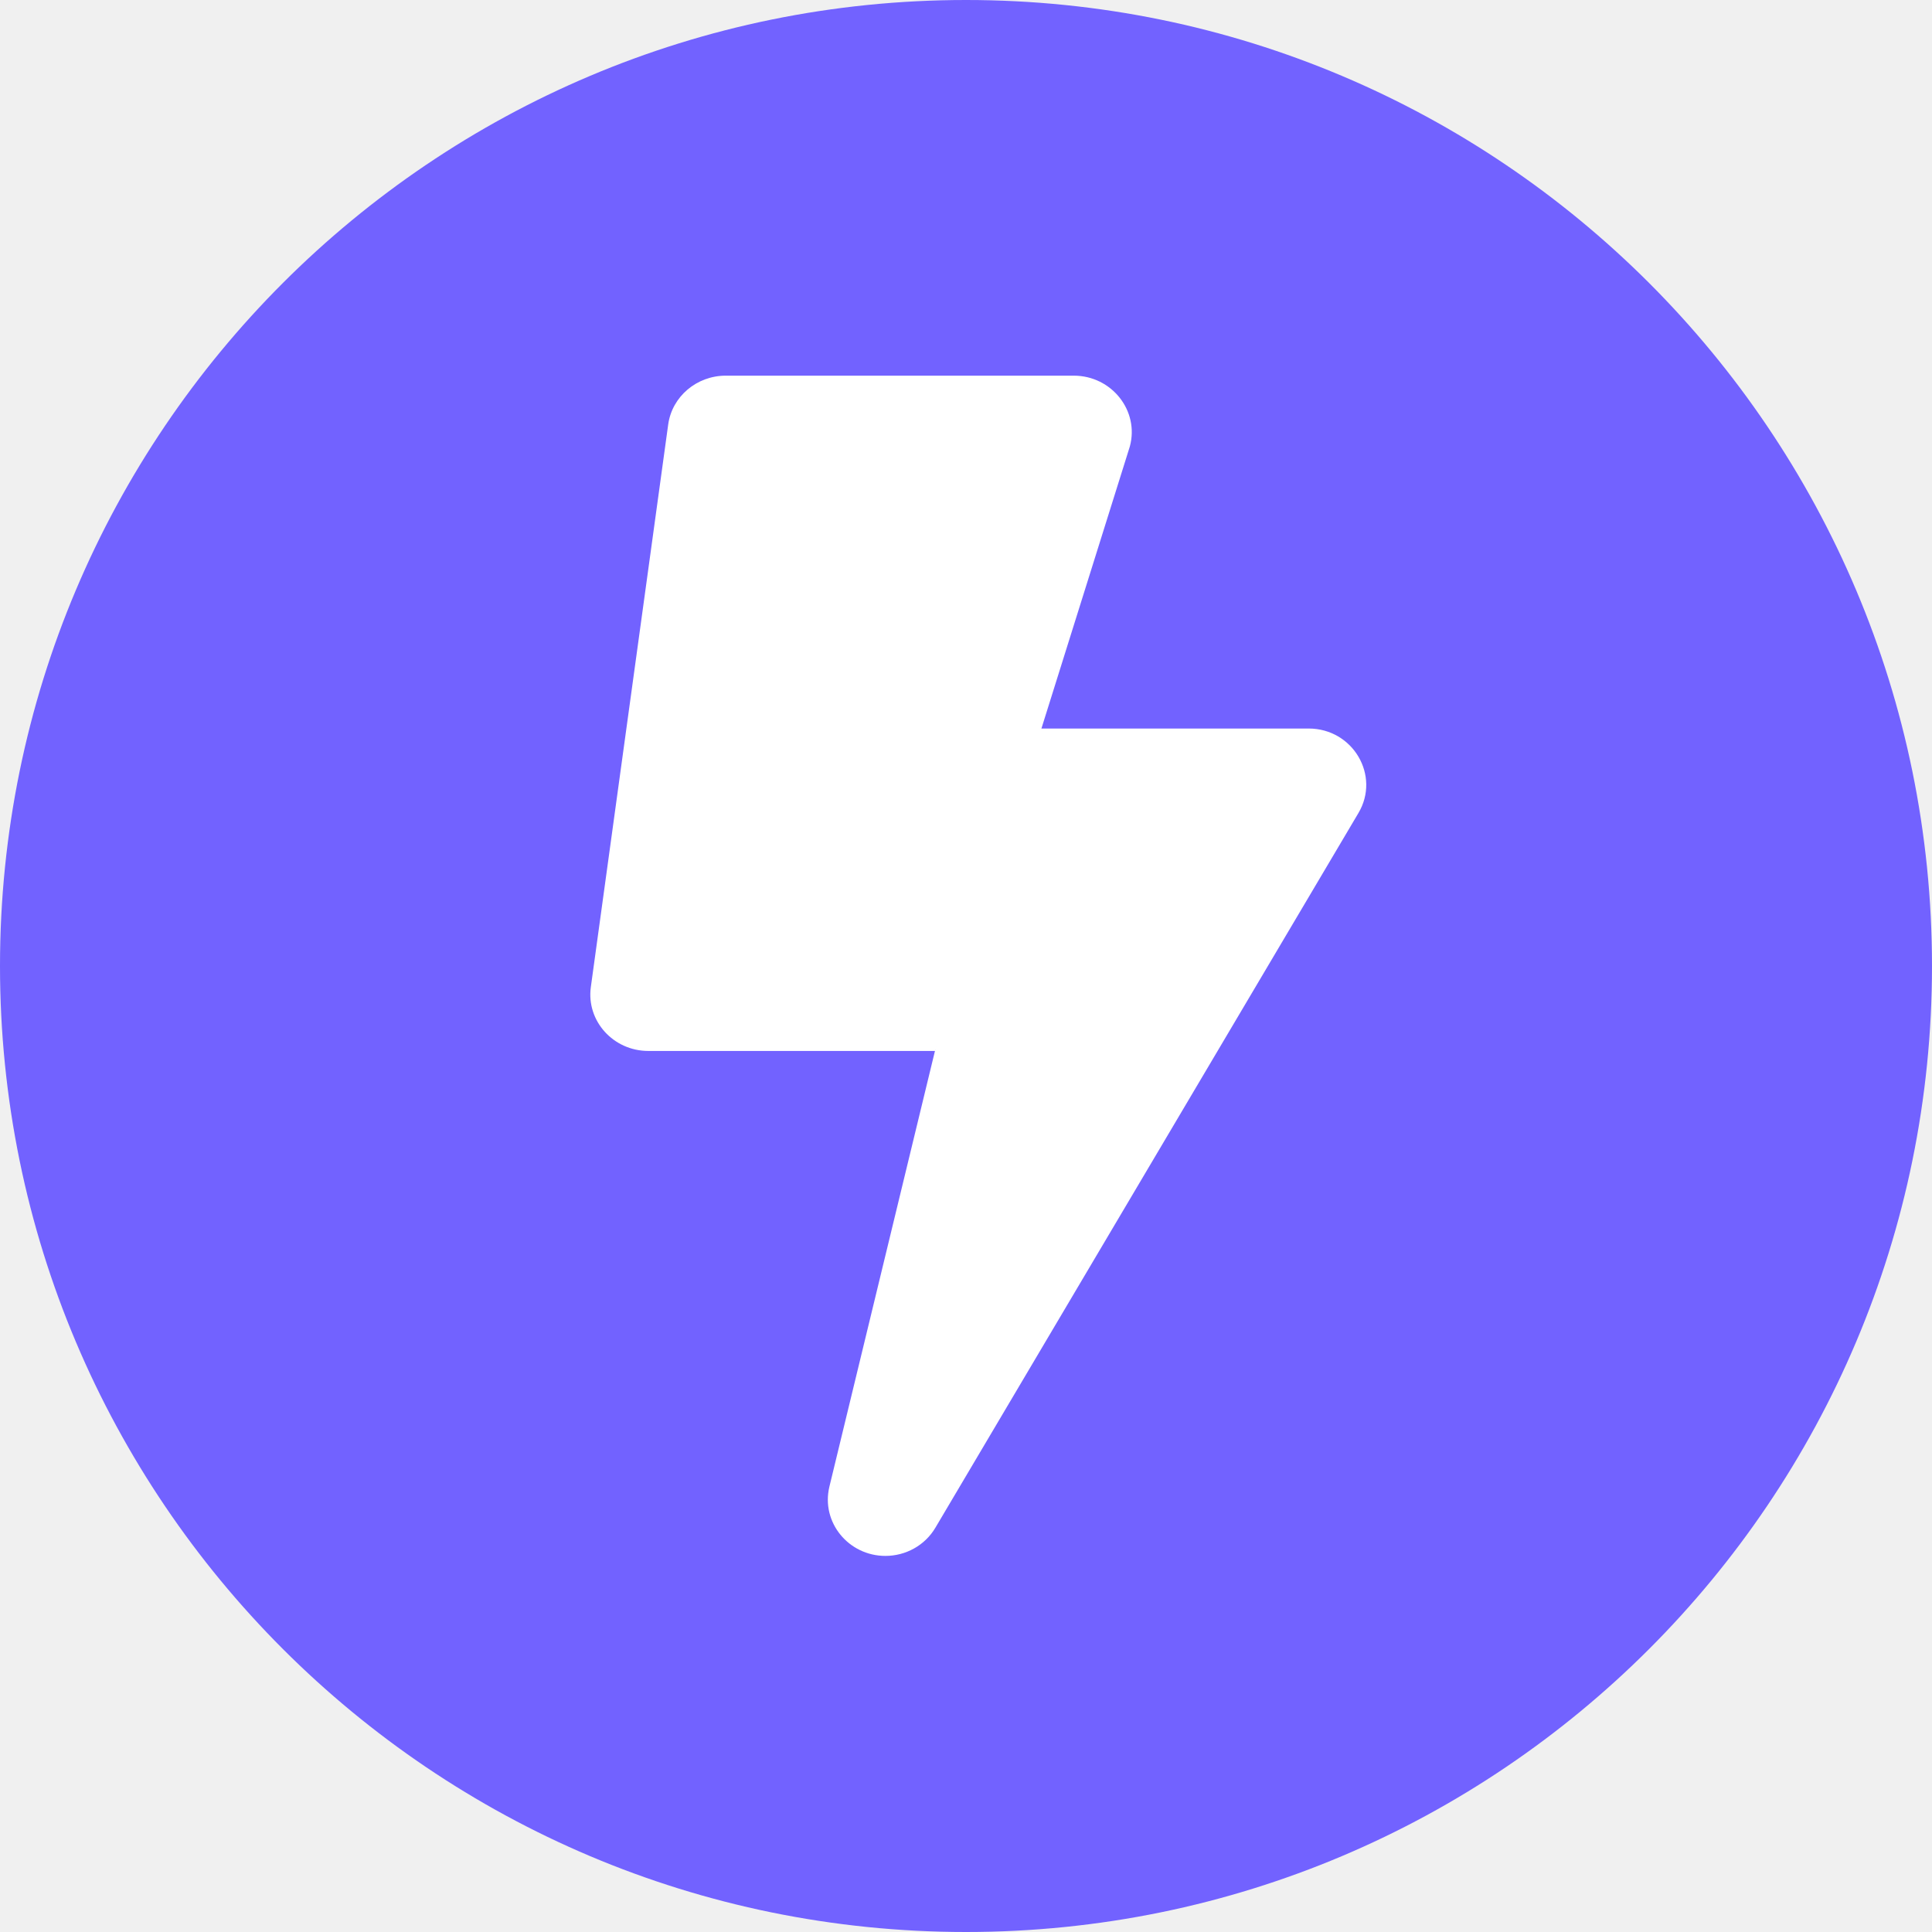
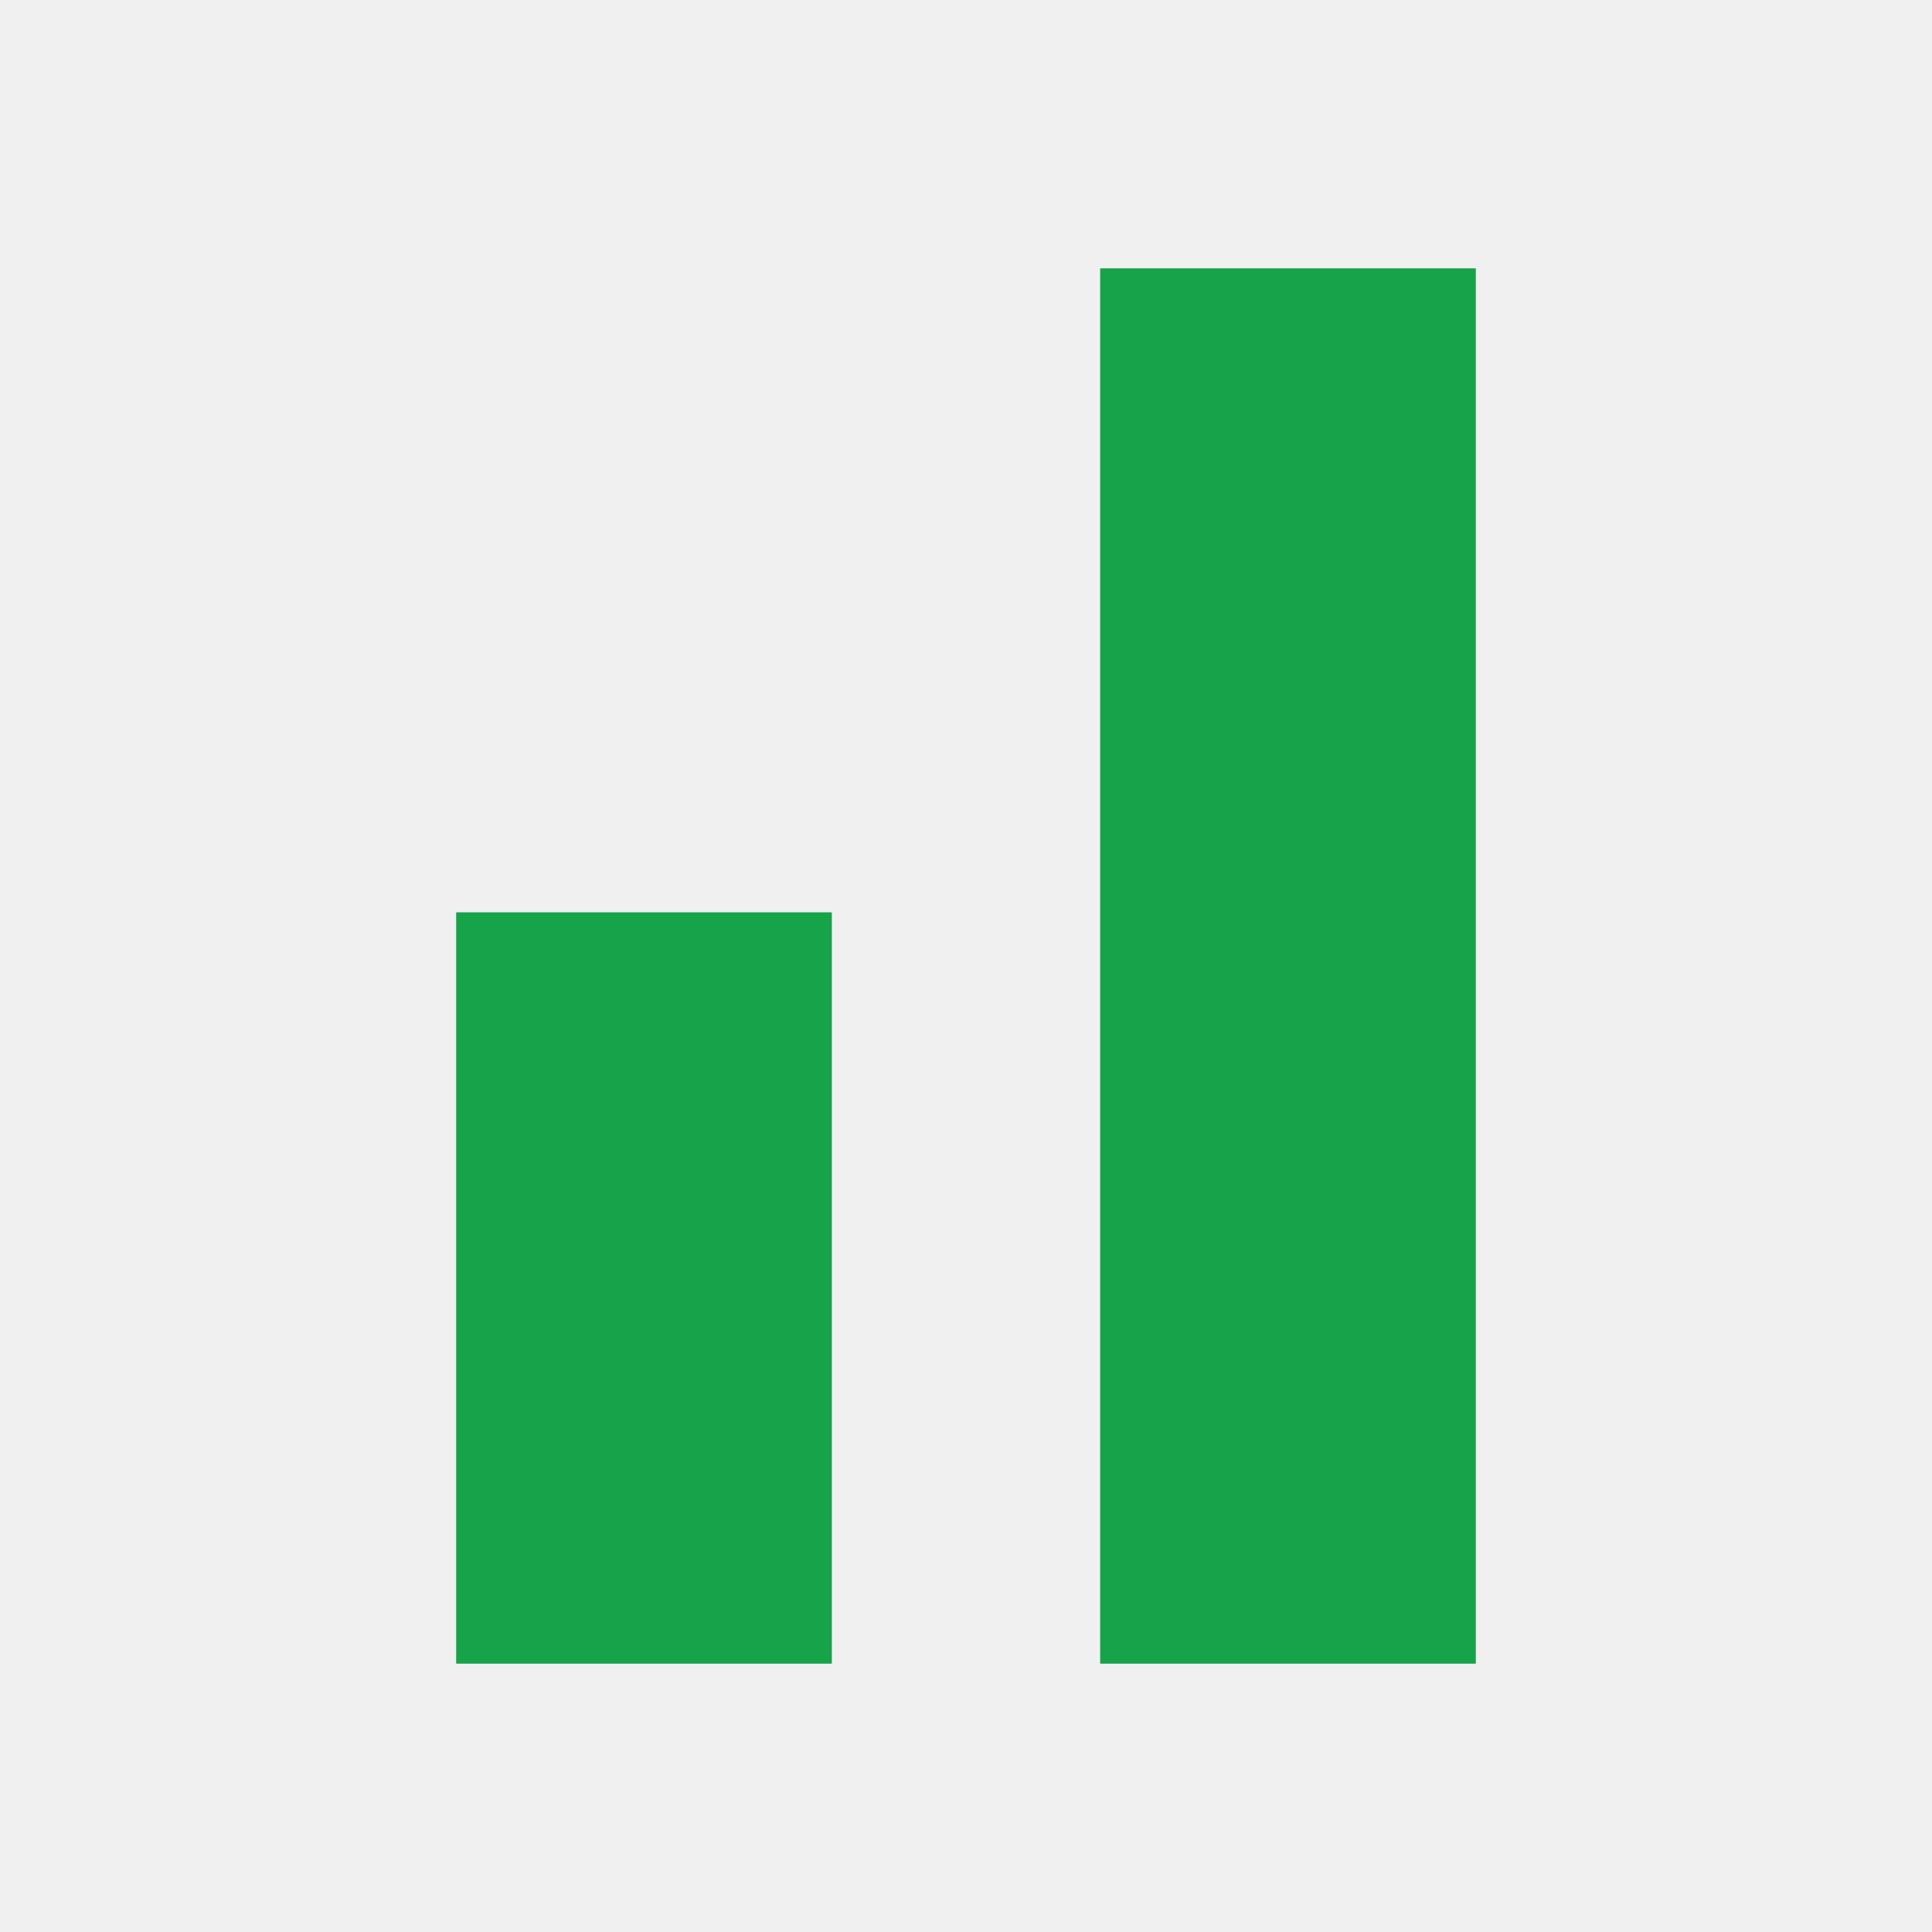
<svg xmlns="http://www.w3.org/2000/svg" width="36" height="36" viewBox="0 0 36 36" fill="none">
-   <circle cx="18" cy="18" r="18" fill="#7262FF" />
-   <path d="M19.356 13.575H24.384C25.212 13.575 25.727 14.455 25.311 15.152L17.43 28.466C17.233 28.799 16.875 28.992 16.498 28.992C15.813 28.992 15.294 28.366 15.455 27.7L17.519 19.181L19.356 13.575Z" fill="white" />
-   <path d="M21.053 8.319L19.275 13.991L17.427 19.583H12.081C11.428 19.583 10.924 19.024 11.009 18.395L12.451 7.909C12.523 7.389 12.982 7 13.523 7H20.008C20.715 7 21.233 7.655 21.053 8.319Z" fill="white" />
+   <rect x="8.5" y="17" width="7" height="14" fill="#16A34A" />
+   <rect x="20.5" y="5" width="7" height="26" fill="#16A34A" />
</svg>
